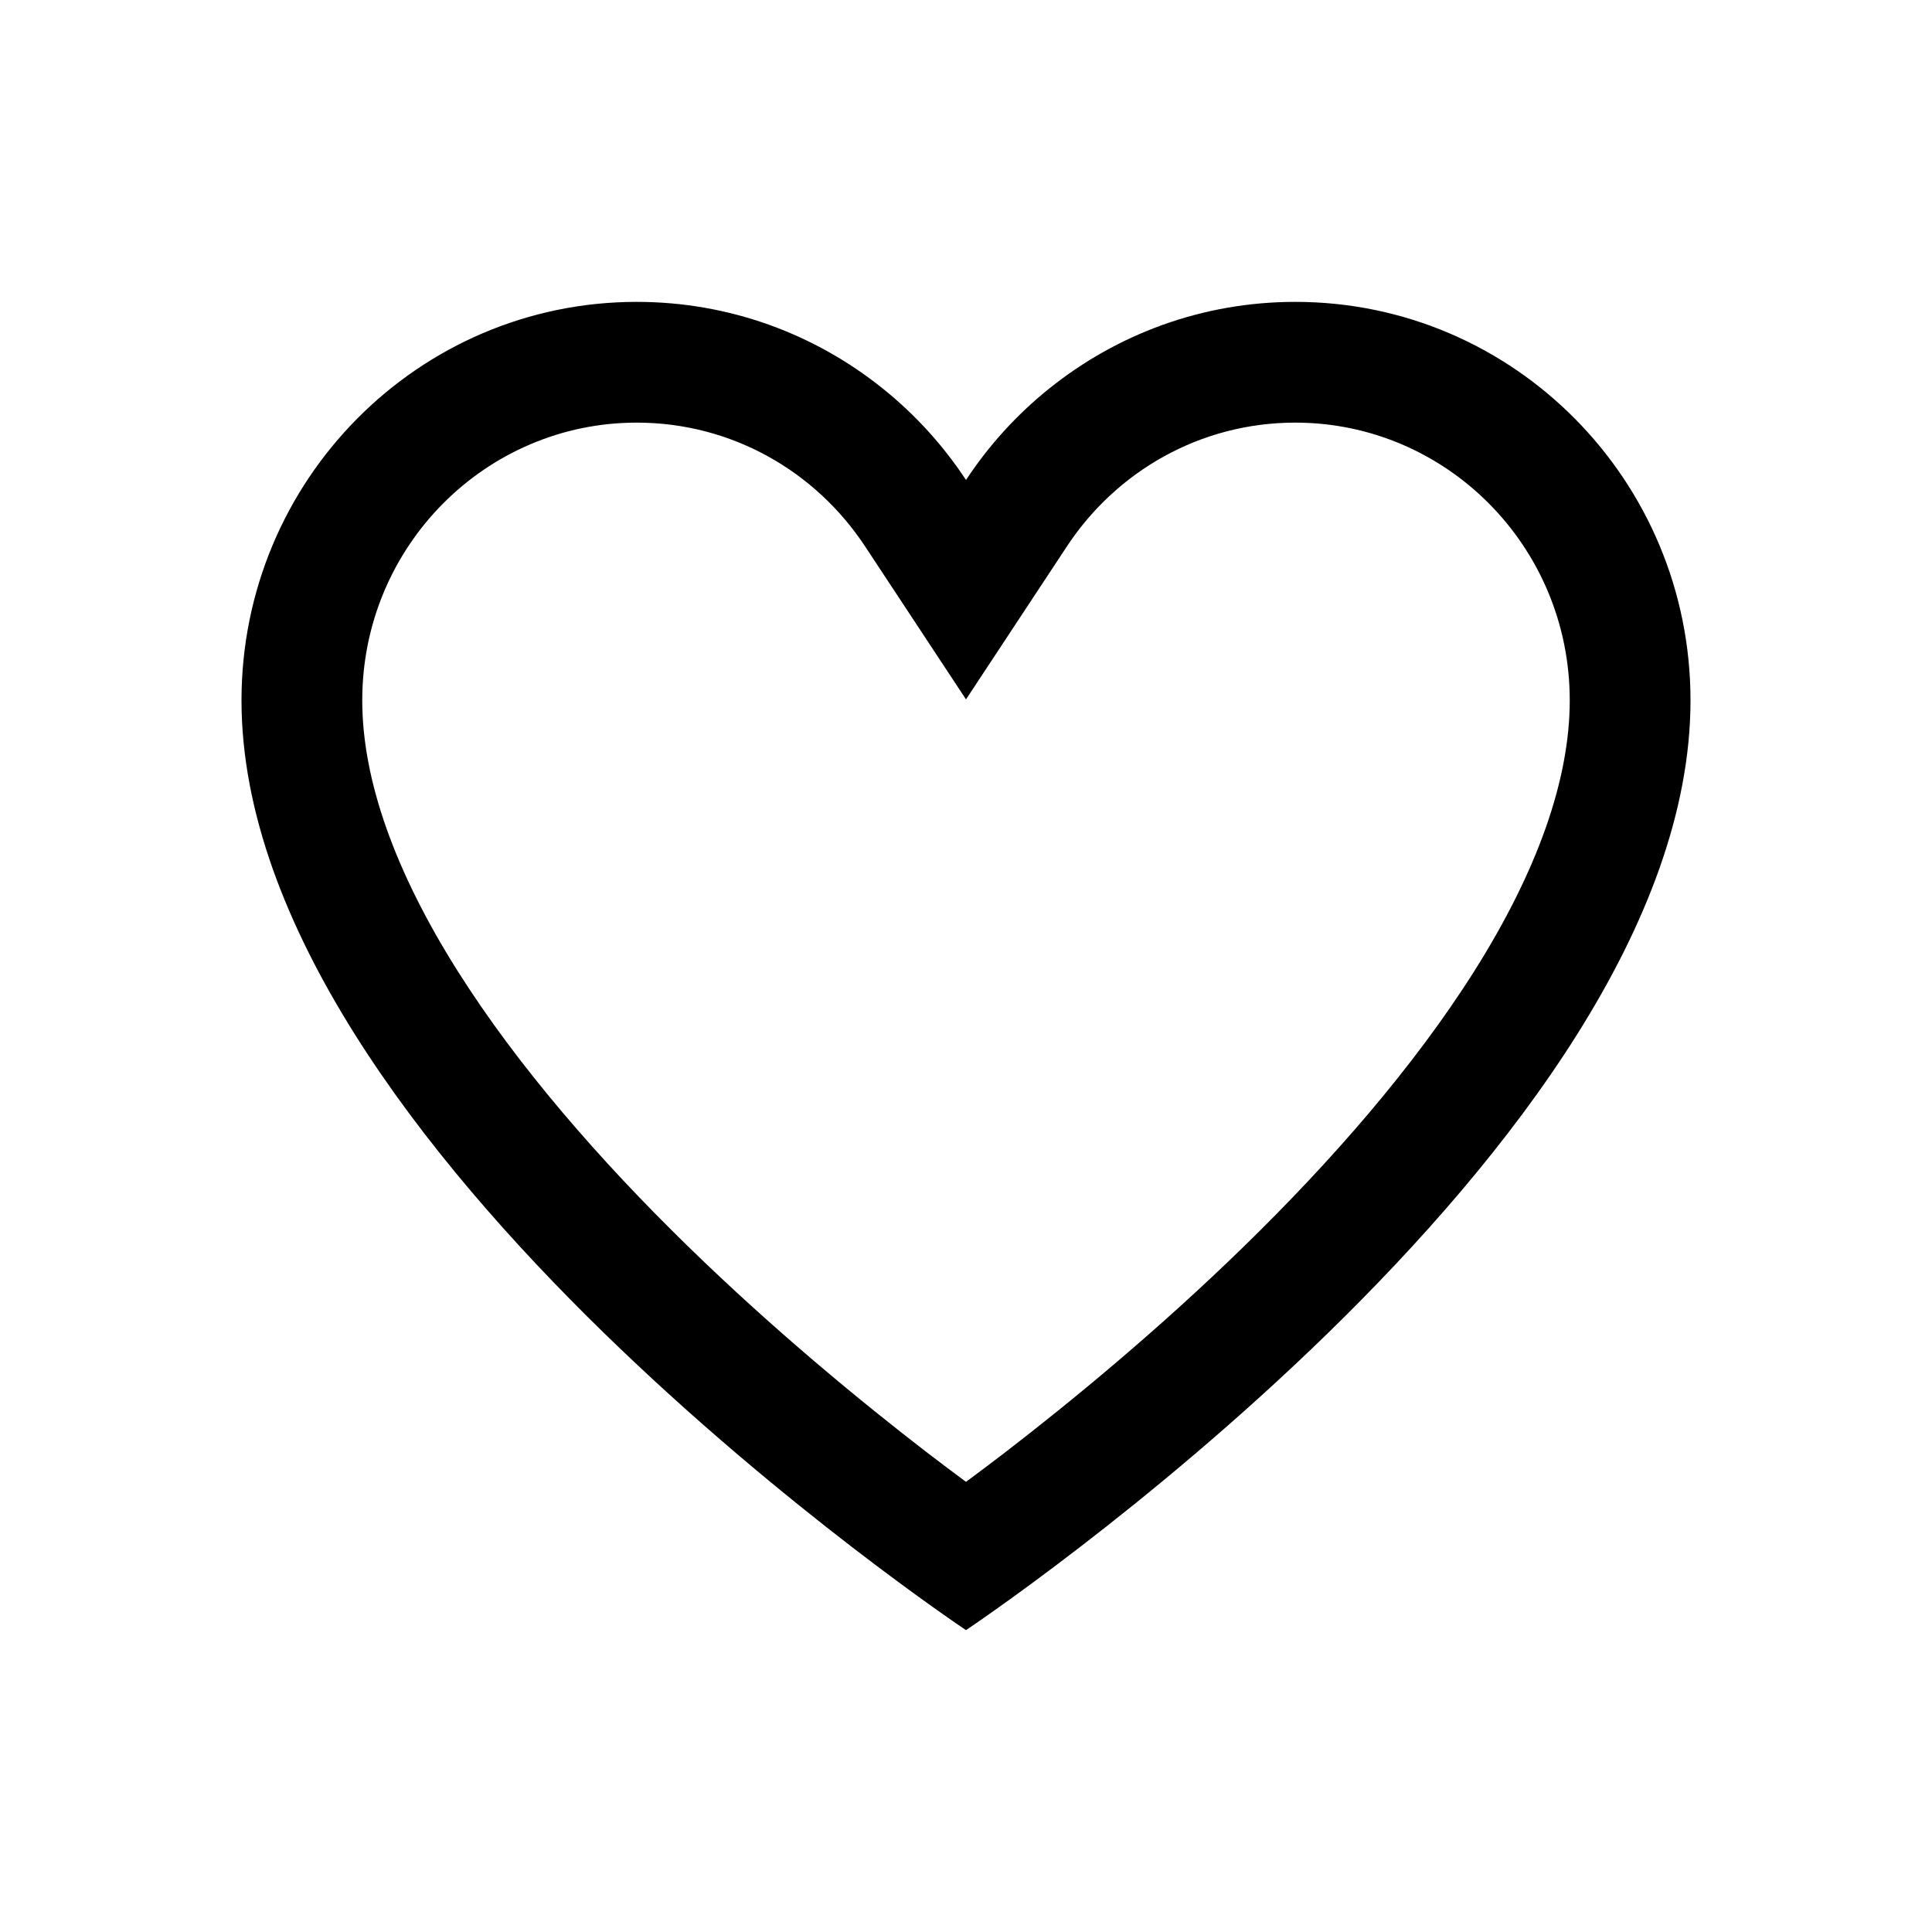
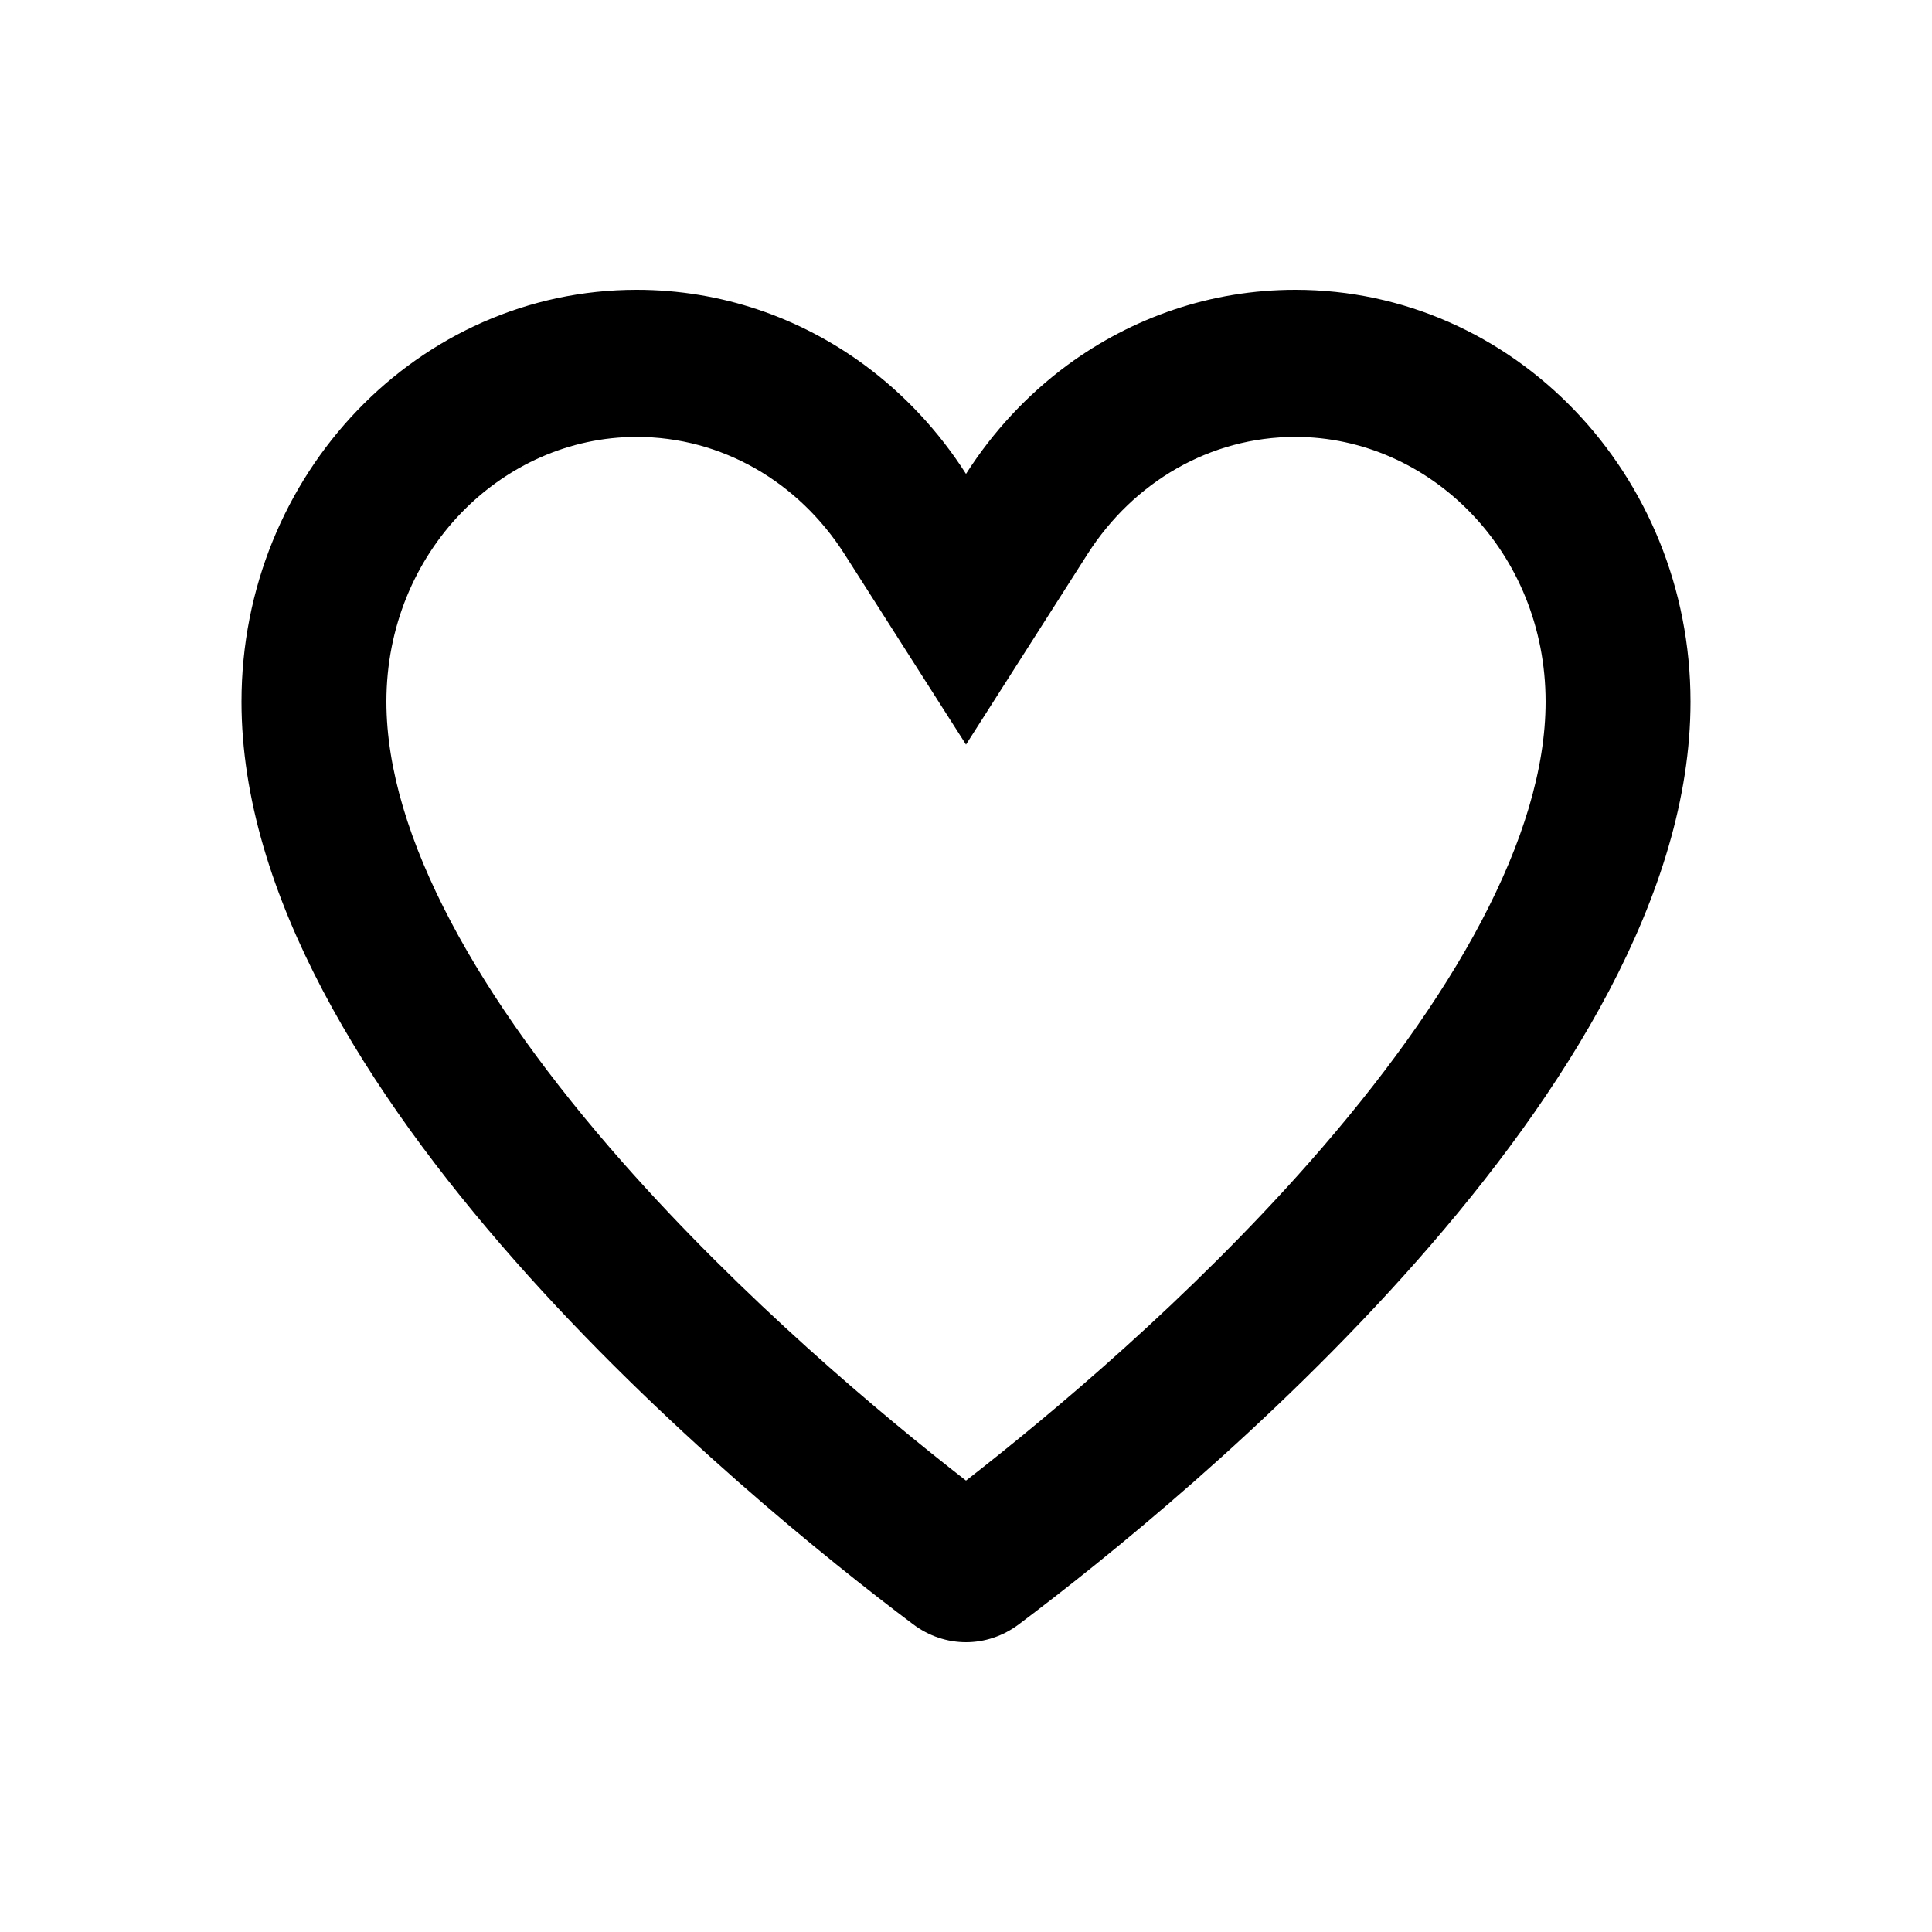
- <svg xmlns="http://www.w3.org/2000/svg" width="16" height="16" viewBox="0 0 16 16" fill="black">
-   <path fill-rule="evenodd" clip-rule="evenodd" d="M8 5.792L7.165 4.526C6.755 3.903 6.059 3.5 5.273 3.5C4.025 3.5 3 4.522 3 5.8C3 6.463 3.273 7.219 3.784 8.032C4.29 8.836 4.98 9.622 5.698 10.322C6.412 11.018 7.131 11.608 7.672 12.025C7.791 12.116 7.901 12.199 8 12.272C8.099 12.199 8.209 12.116 8.328 12.025C8.869 11.608 9.588 11.018 10.302 10.322C11.02 9.622 11.71 8.836 12.216 8.032C12.727 7.219 13 6.463 13 5.8C13 4.522 11.975 3.5 10.727 3.5C9.941 3.5 9.245 3.903 8.835 4.526L8 5.792ZM8 13.5C8 13.5 2 9.5 2 5.8C2 3.977 3.465 2.5 5.273 2.5C6.043 2.5 6.751 2.768 7.311 3.218C7.578 3.432 7.811 3.688 8 3.975C8.189 3.688 8.422 3.432 8.689 3.218C9.249 2.768 9.957 2.5 10.727 2.5C12.535 2.5 14 3.977 14 5.8C14 9.5 8 13.5 8 13.5Z" />
+ <svg xmlns="http://www.w3.org/2000/svg" width="20" height="20" viewBox="0 0 20 20" fill="black">
+   <path fill-rule="evenodd" clip-rule="evenodd" d="M10 7.708L8.741 5.734C8.266 4.99 7.473 4.523 6.591 4.523C5.197 4.523 4 5.712 4 7.264C4 8.656 4.96 10.348 6.445 12.032C7.693 13.447 9.11 14.635 10 15.327C10.89 14.635 12.307 13.447 13.555 12.032C15.04 10.348 16 8.656 16 7.264C16 5.712 14.803 4.523 13.409 4.523C12.527 4.523 11.734 4.99 11.259 5.734L10 7.708ZM8.947 3.777C8.281 3.288 7.468 3 6.591 3C4.332 3 2.5 4.909 2.5 7.264C2.5 11.254 7.723 15.514 9.452 16.814C9.781 17.062 10.219 17.062 10.548 16.814C12.277 15.514 17.5 11.254 17.5 7.264C17.5 4.909 15.668 3 13.409 3C12.532 3 11.72 3.288 11.053 3.777C10.639 4.082 10.281 4.465 10 4.906C9.719 4.465 9.361 4.082 8.947 3.777Z" />
</svg>
